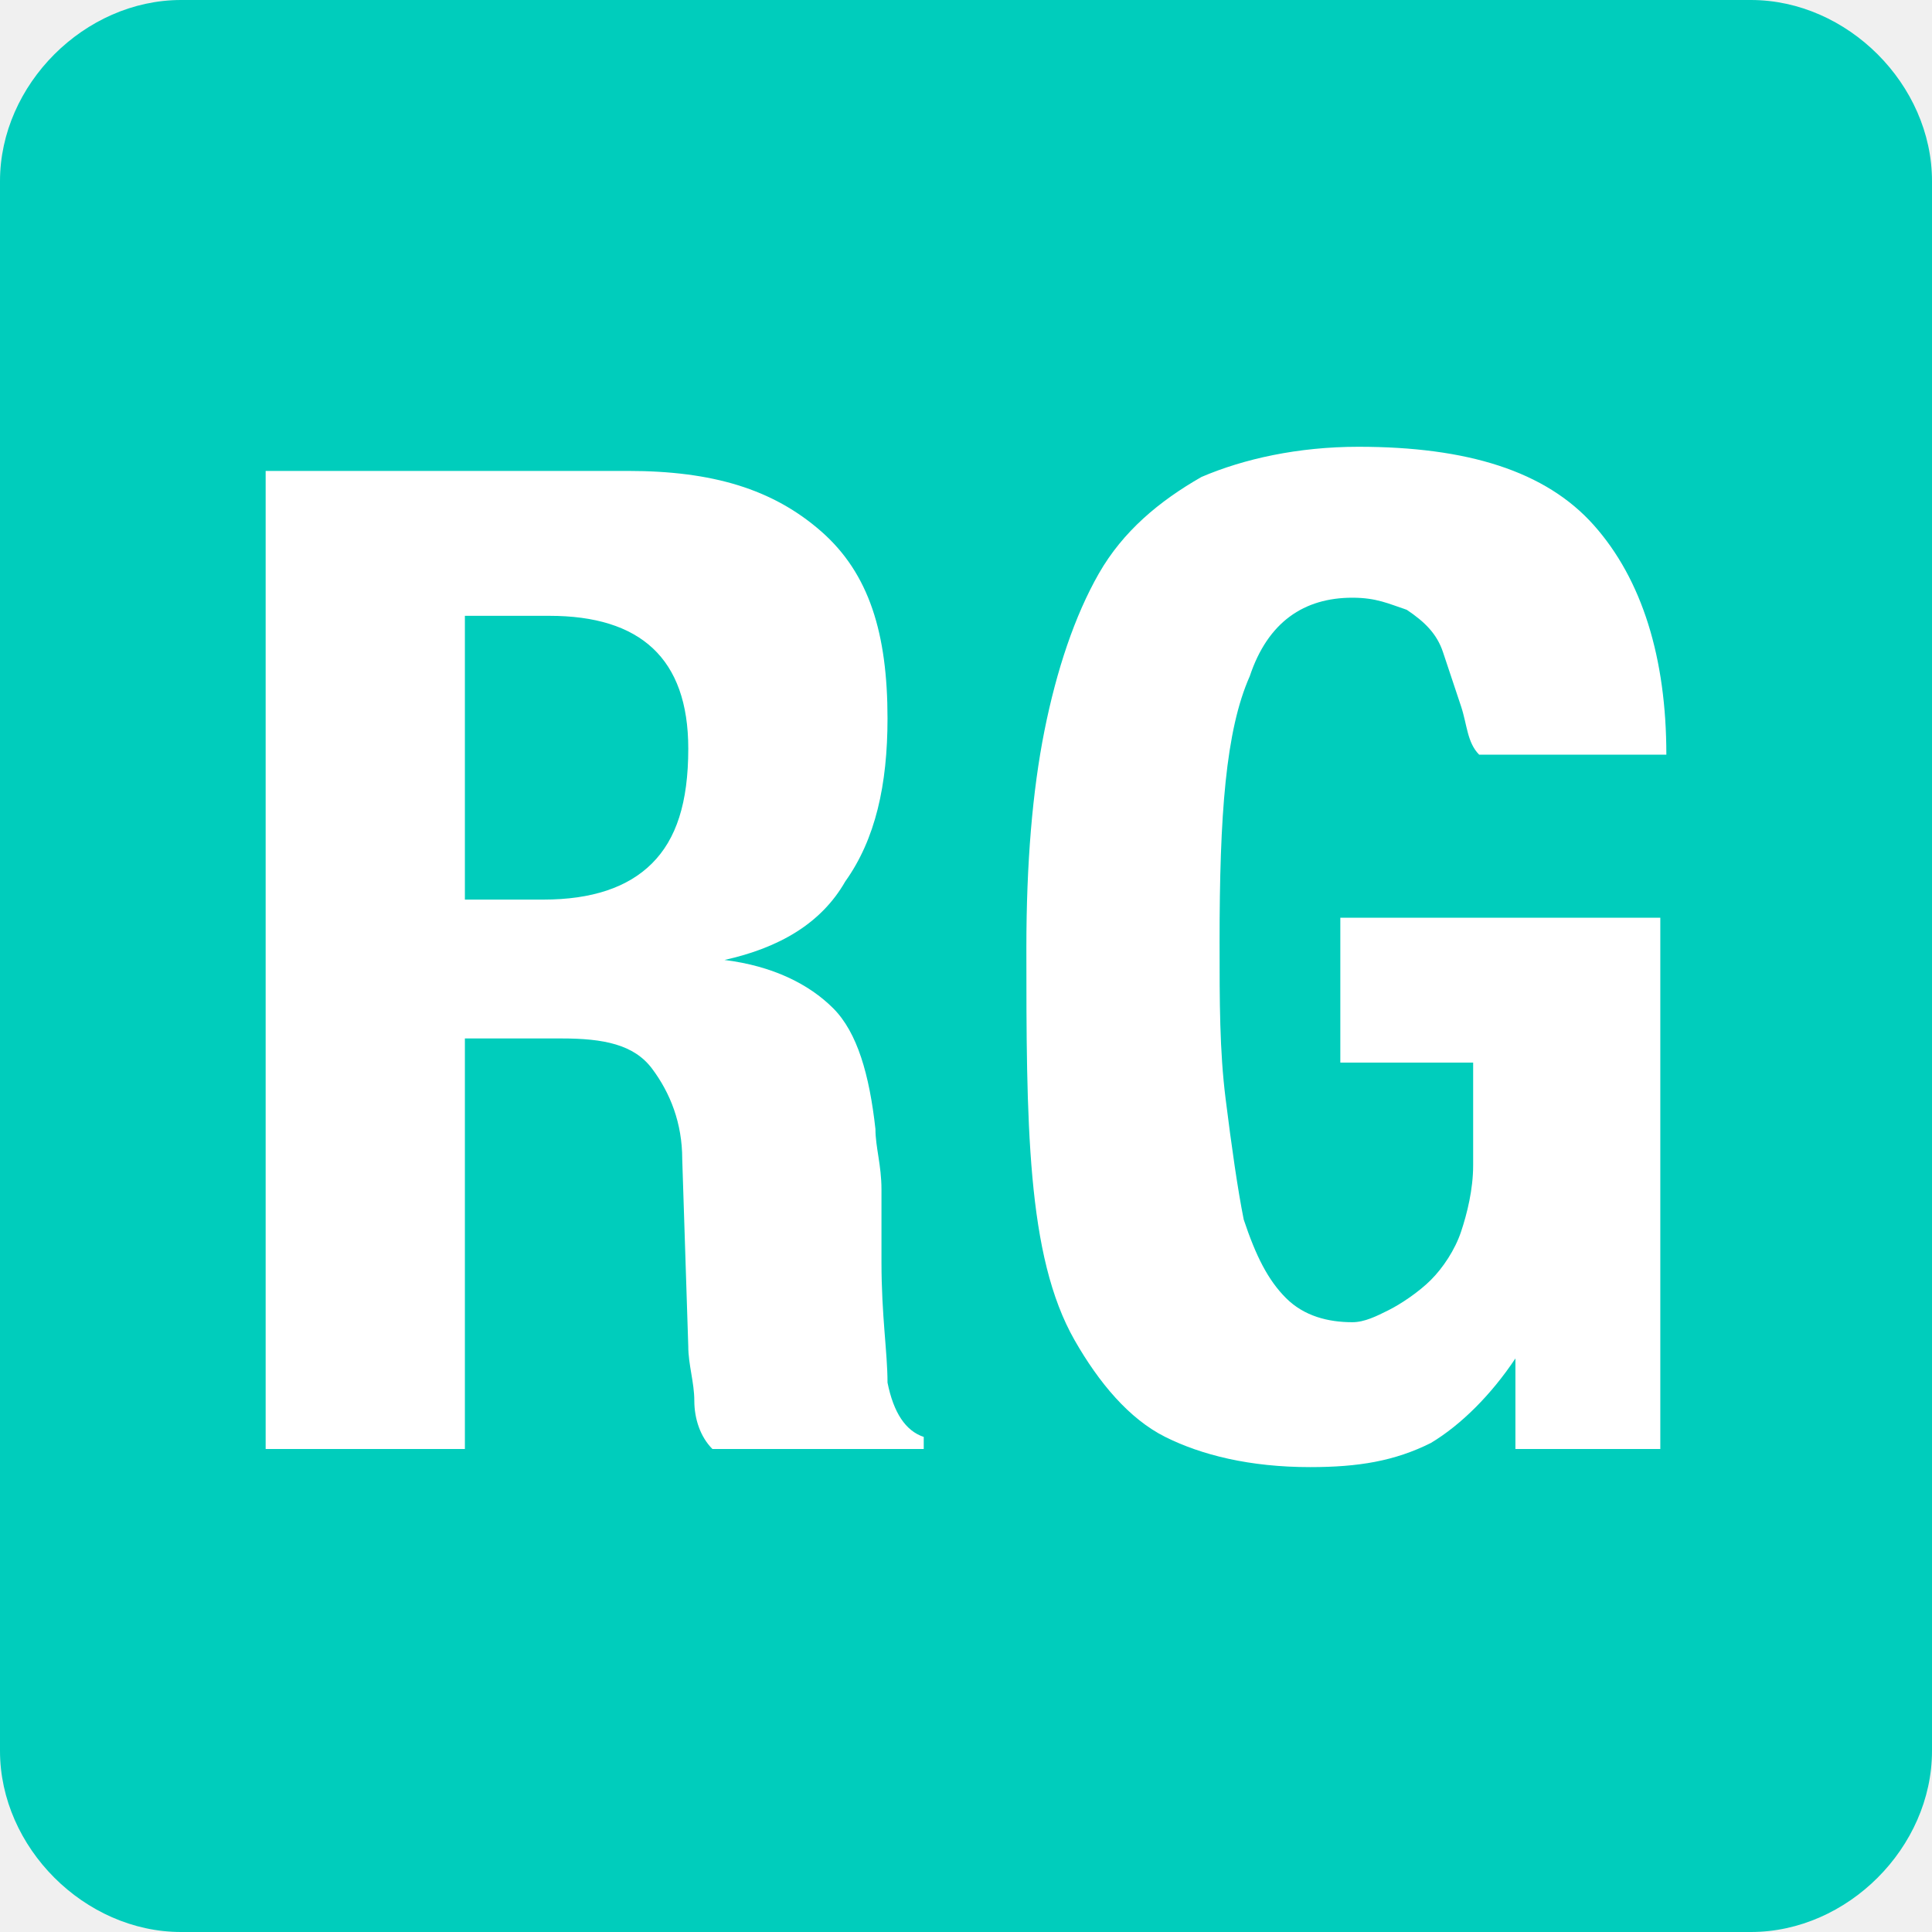
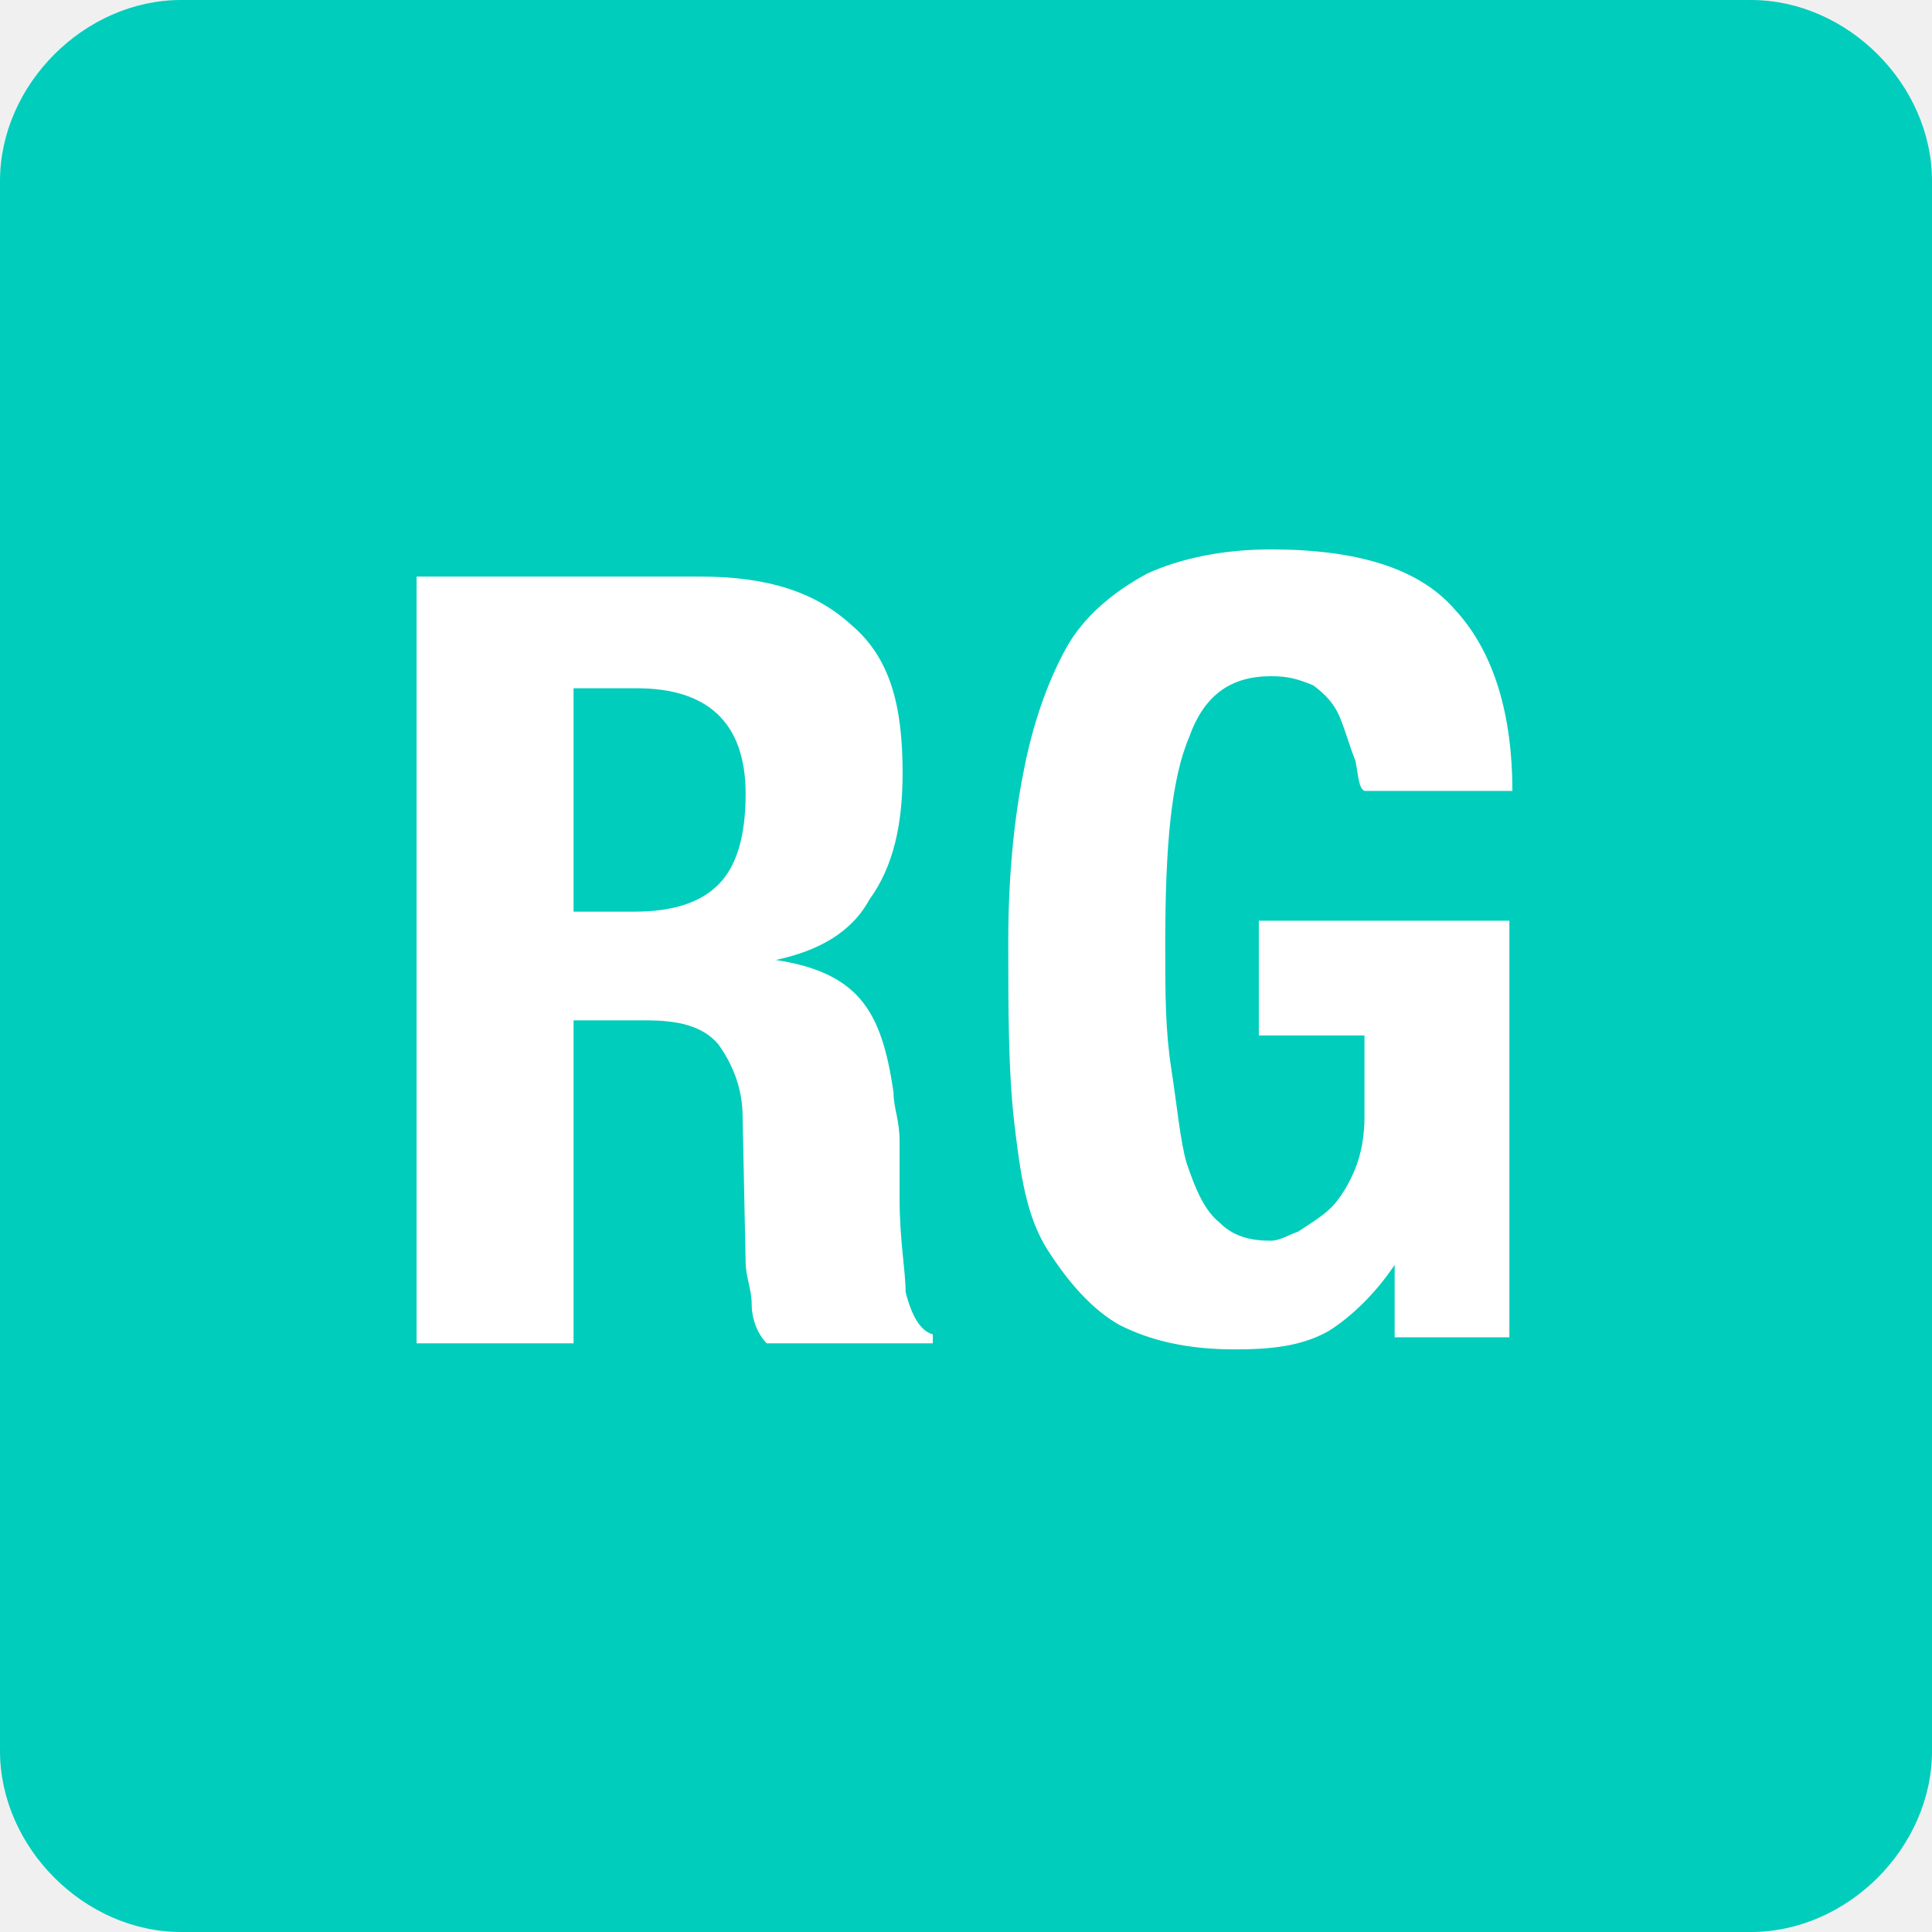
- <svg xmlns="http://www.w3.org/2000/svg" version="1.1" id="Layer_1" x="0px" y="0px" viewBox="0 0 32 32" style="enable-background:new 0 0 32 32;" xml:space="preserve">
+ <svg xmlns="http://www.w3.org/2000/svg" version="1.1" id="Layer_1" x="0px" y="0px" viewBox="0 0 64 64" style="enable-background:new 0 0 64 64;" xml:space="preserve">
  <style type="text/css">
	.st0{fill:#00CDBC;}
	.st1{fill:#FFFFFF;}
</style>
-   <path class="st0" d="M29,32H3c-1.6,0-3-1.4-3-3V3c0-1.6,1.4-3,3-3h26c1.6,0,3,1.4,3,3v26C32,30.6,30.6,32,29,32z" />
+   <path class="st0" d="M58,64H6c-3.2,0-6-2.8-6-6V6c0-3.2,2.8-6,6-6h52c3.2,0,6,2.8,6,6v52C64,61.2,61.2,64,58,64z" />
  <g>
-     <path class="st1" d="M10.4,7.8c1.4,0,2.4,0.3,3.2,1s1.1,1.7,1.1,3.1c0,1.1-0.2,2-0.7,2.7c-0.4,0.7-1.1,1.1-2,1.3l0,0   c0.8,0.1,1.4,0.4,1.8,0.8c0.4,0.4,0.6,1.1,0.7,2c0,0.3,0.1,0.6,0.1,1s0,0.8,0,1.2c0,0.9,0.1,1.5,0.1,2c0.1,0.5,0.3,0.8,0.6,0.9V24   h-3.5c-0.2-0.2-0.3-0.5-0.3-0.8s-0.1-0.6-0.1-0.9l-0.1-3.1c0-0.6-0.2-1.1-0.5-1.5s-0.8-0.5-1.5-0.5H7.7V24H4.4V7.8H10.4L10.4,7.8z    M9,14.9c0.8,0,1.4-0.2,1.8-0.6c0.4-0.4,0.6-1,0.6-1.9c0-1.5-0.8-2.2-2.3-2.2H7.7v4.7H9L9,14.9z M24.2,11.7   c-0.1-0.3-0.2-0.6-0.3-0.9c-0.1-0.3-0.3-0.5-0.6-0.7C23,10,22.8,9.9,22.4,9.9c-0.8,0-1.4,0.4-1.7,1.3c-0.4,0.9-0.5,2.3-0.5,4.4   c0,1,0,1.8,0.1,2.6c0.1,0.8,0.2,1.5,0.3,2c0.2,0.6,0.4,1,0.7,1.3c0.3,0.3,0.7,0.4,1.1,0.4c0.2,0,0.4-0.1,0.6-0.2s0.5-0.3,0.7-0.5   s0.4-0.5,0.5-0.8s0.2-0.7,0.2-1.1v-1.7h-2.2v-2.4h5.3V24h-2.4v-1.5l0,0c-0.4,0.6-0.9,1.1-1.4,1.4c-0.6,0.3-1.2,0.4-2,0.4   c-1,0-1.8-0.2-2.4-0.5s-1.1-0.9-1.5-1.6s-0.6-1.6-0.7-2.7S17,17.1,17,15.7s0.1-2.6,0.3-3.6c0.2-1,0.5-1.9,0.9-2.6   c0.4-0.7,1-1.2,1.7-1.6c0.7-0.3,1.6-0.5,2.6-0.5c1.8,0,3.1,0.4,3.9,1.3s1.2,2.2,1.2,3.8h-3.1C24.3,12.3,24.3,12,24.2,11.7   L24.2,11.7z" />
+     <path class="st1" d="M23.2,19.1c2.2,0,3.8,0.5,5,1.6c1.3,1.1,1.7,2.7,1.7,4.9c0,1.7-0.3,3.1-1.1,4.2c-0.6,1.1-1.7,1.7-3.1,2l0,0   c1.3,0.2,2.2,0.6,2.8,1.3s0.9,1.7,1.1,3.1c0,0.5,0.2,0.9,0.2,1.6s0,1.3,0,1.9c0,1.4,0.2,2.4,0.2,3.1c0.2,0.8,0.5,1.3,0.9,1.4v0.3   h-5.5c-0.3-0.3-0.5-0.8-0.5-1.3s-0.2-0.9-0.2-1.4L24.6,37c0-0.9-0.3-1.7-0.8-2.4c-0.5-0.6-1.3-0.8-2.4-0.8H19v10.7h-5.2V19.1H23.2   L23.2,19.1z M21,30.2c1.3,0,2.2-0.3,2.8-0.9s0.9-1.6,0.9-3c0-2.4-1.3-3.5-3.6-3.5H19v7.4H21L21,30.2z M44.9,25.2   c-0.2-0.5-0.3-0.9-0.5-1.4c-0.2-0.5-0.5-0.8-0.9-1.1c-0.5-0.2-0.8-0.3-1.4-0.3c-1.3,0-2.2,0.6-2.7,2c-0.6,1.4-0.8,3.6-0.8,6.9   c0,1.6,0,2.8,0.2,4.1c0.2,1.3,0.3,2.4,0.5,3.1c0.3,0.9,0.6,1.6,1.1,2c0.5,0.5,1.1,0.6,1.7,0.6c0.3,0,0.6-0.2,0.9-0.3   c0.3-0.2,0.8-0.5,1.1-0.8c0.3-0.3,0.6-0.8,0.8-1.3s0.3-1.1,0.3-1.7v-2.7h-3.5v-3.8H50v13.8h-3.8v-2.4l0,0c-0.6,0.9-1.4,1.7-2.2,2.2   c-0.9,0.5-1.9,0.6-3.1,0.6c-1.6,0-2.8-0.3-3.8-0.8c-0.9-0.5-1.7-1.4-2.4-2.5s-0.9-2.5-1.1-4.2c-0.2-1.7-0.2-3.8-0.2-6   c0-2.2,0.2-4.1,0.5-5.6c0.3-1.6,0.8-3,1.4-4.1c0.6-1.1,1.6-1.9,2.7-2.5c1.1-0.5,2.5-0.8,4.1-0.8c2.8,0,4.9,0.6,6.1,2   c1.3,1.4,1.9,3.5,1.9,6h-4.9C45,26.1,45,25.7,44.9,25.2L44.9,25.2z" />
  </g>
</svg>
